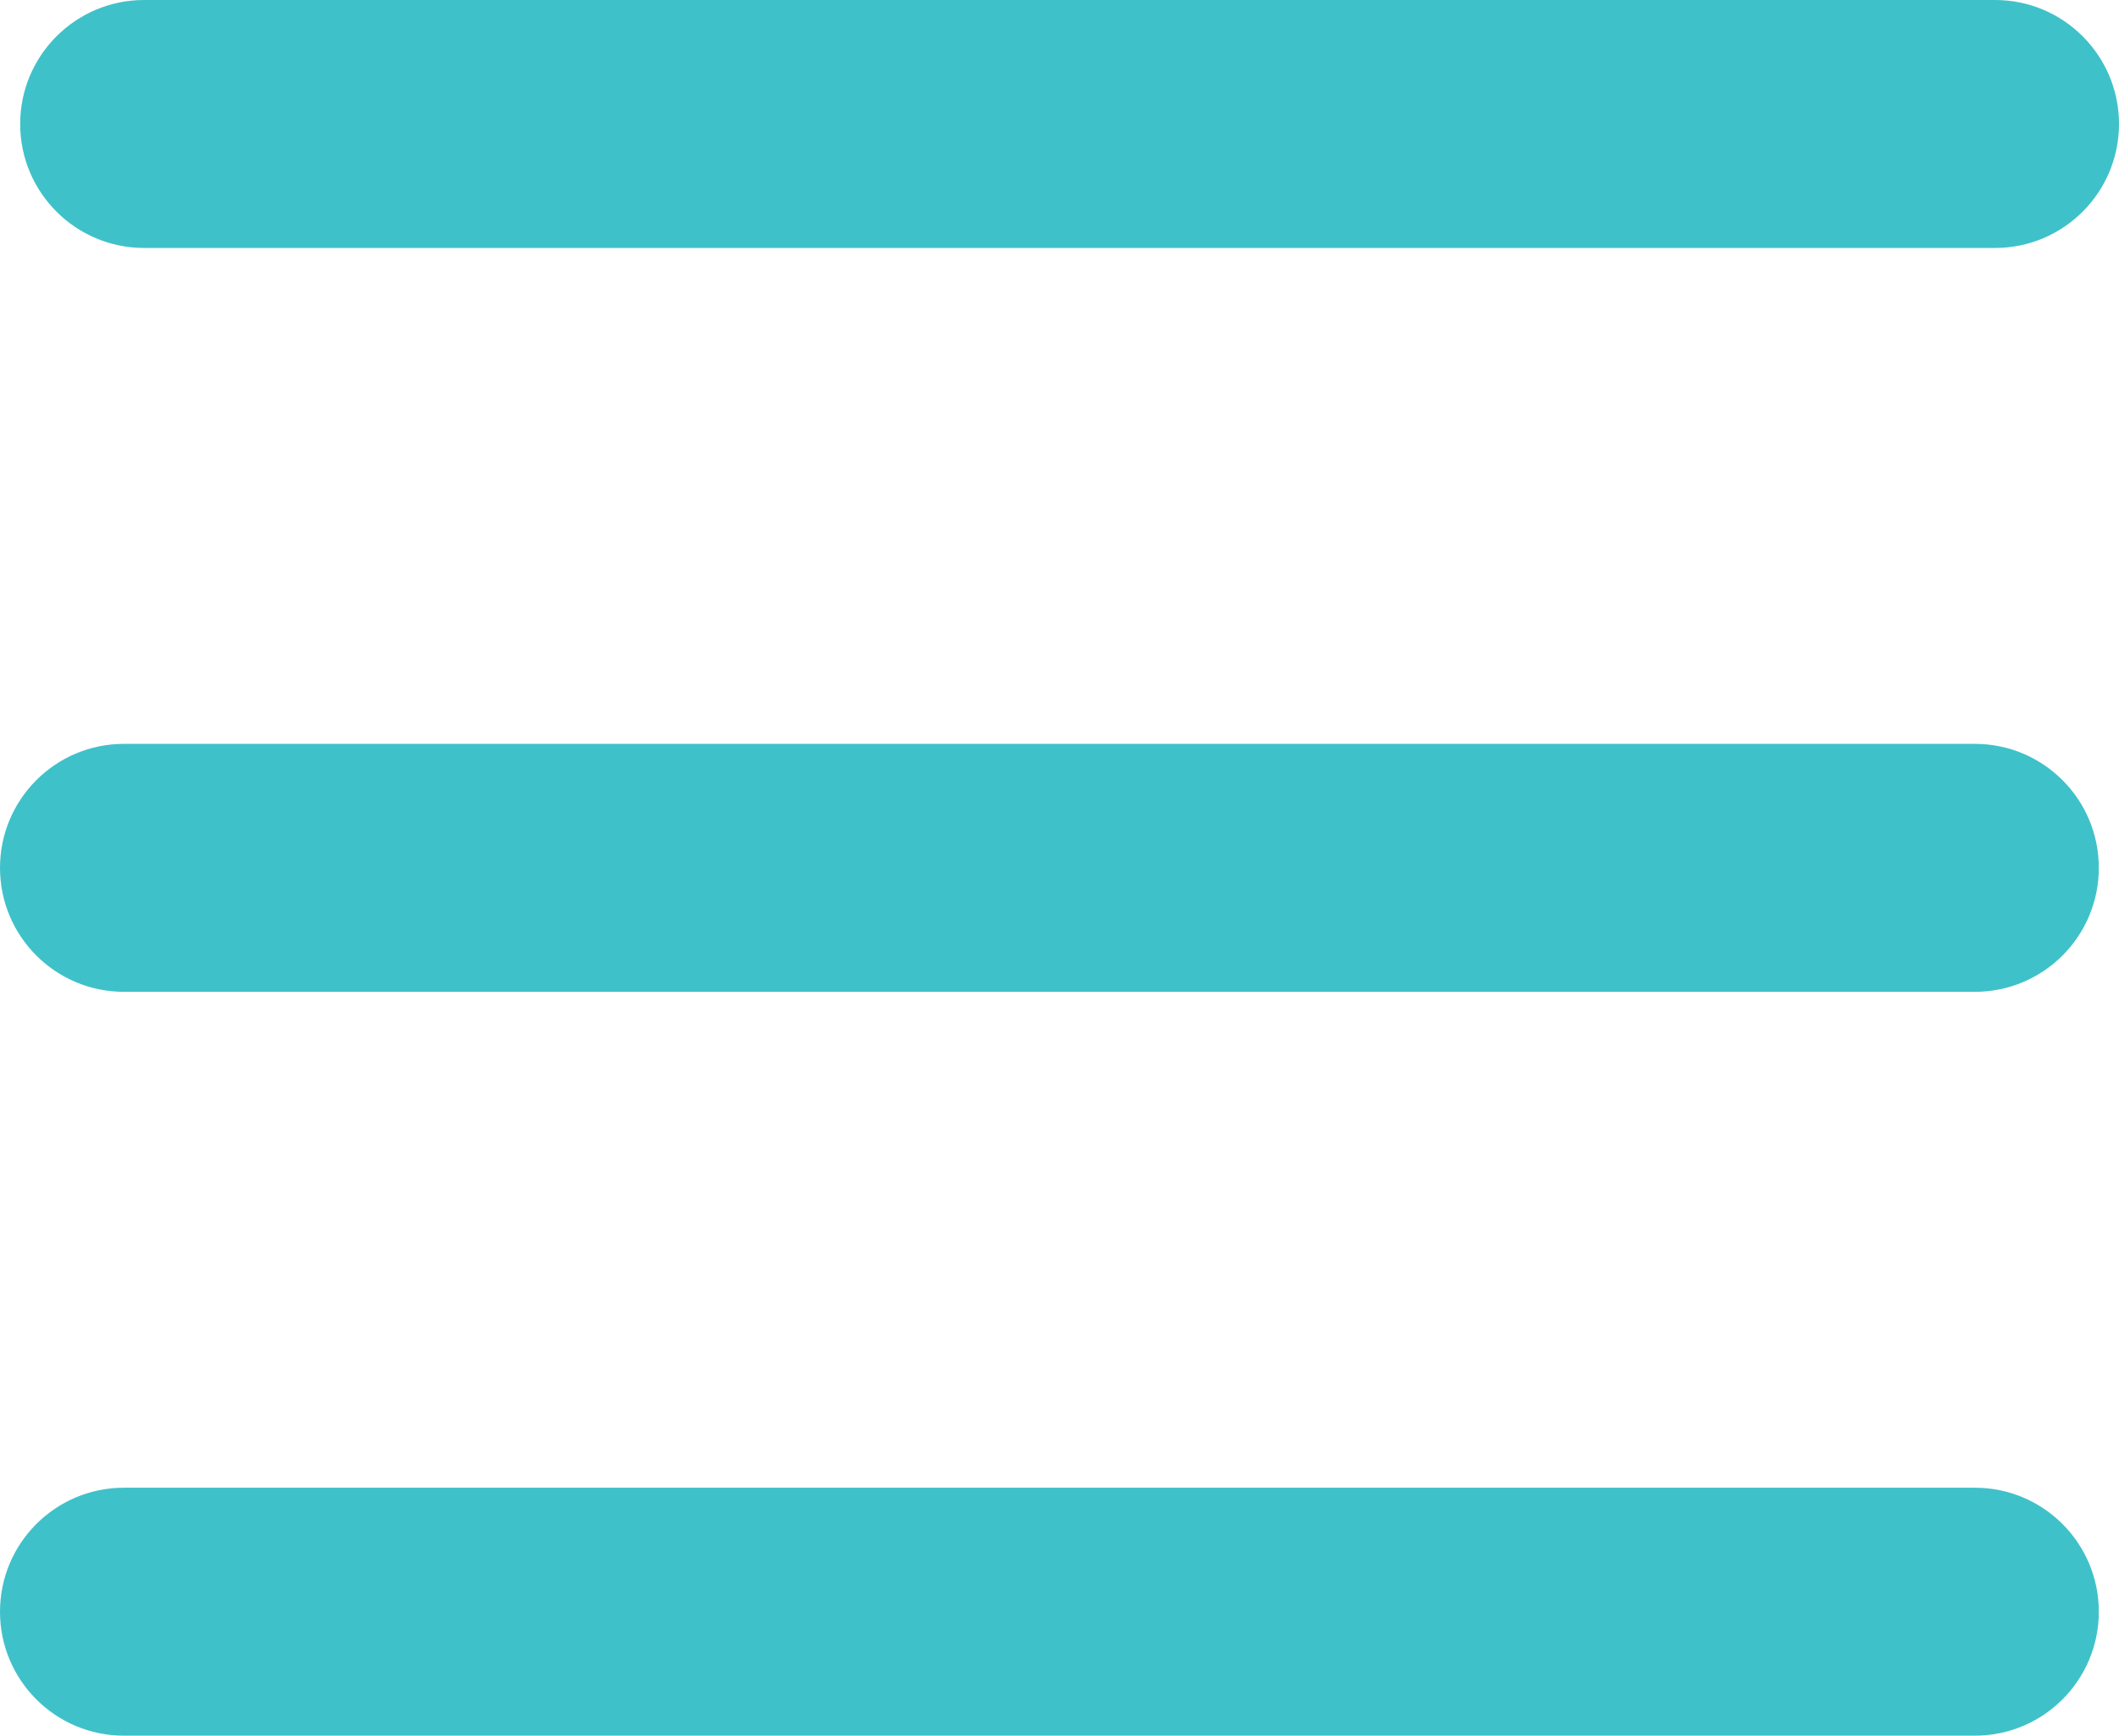
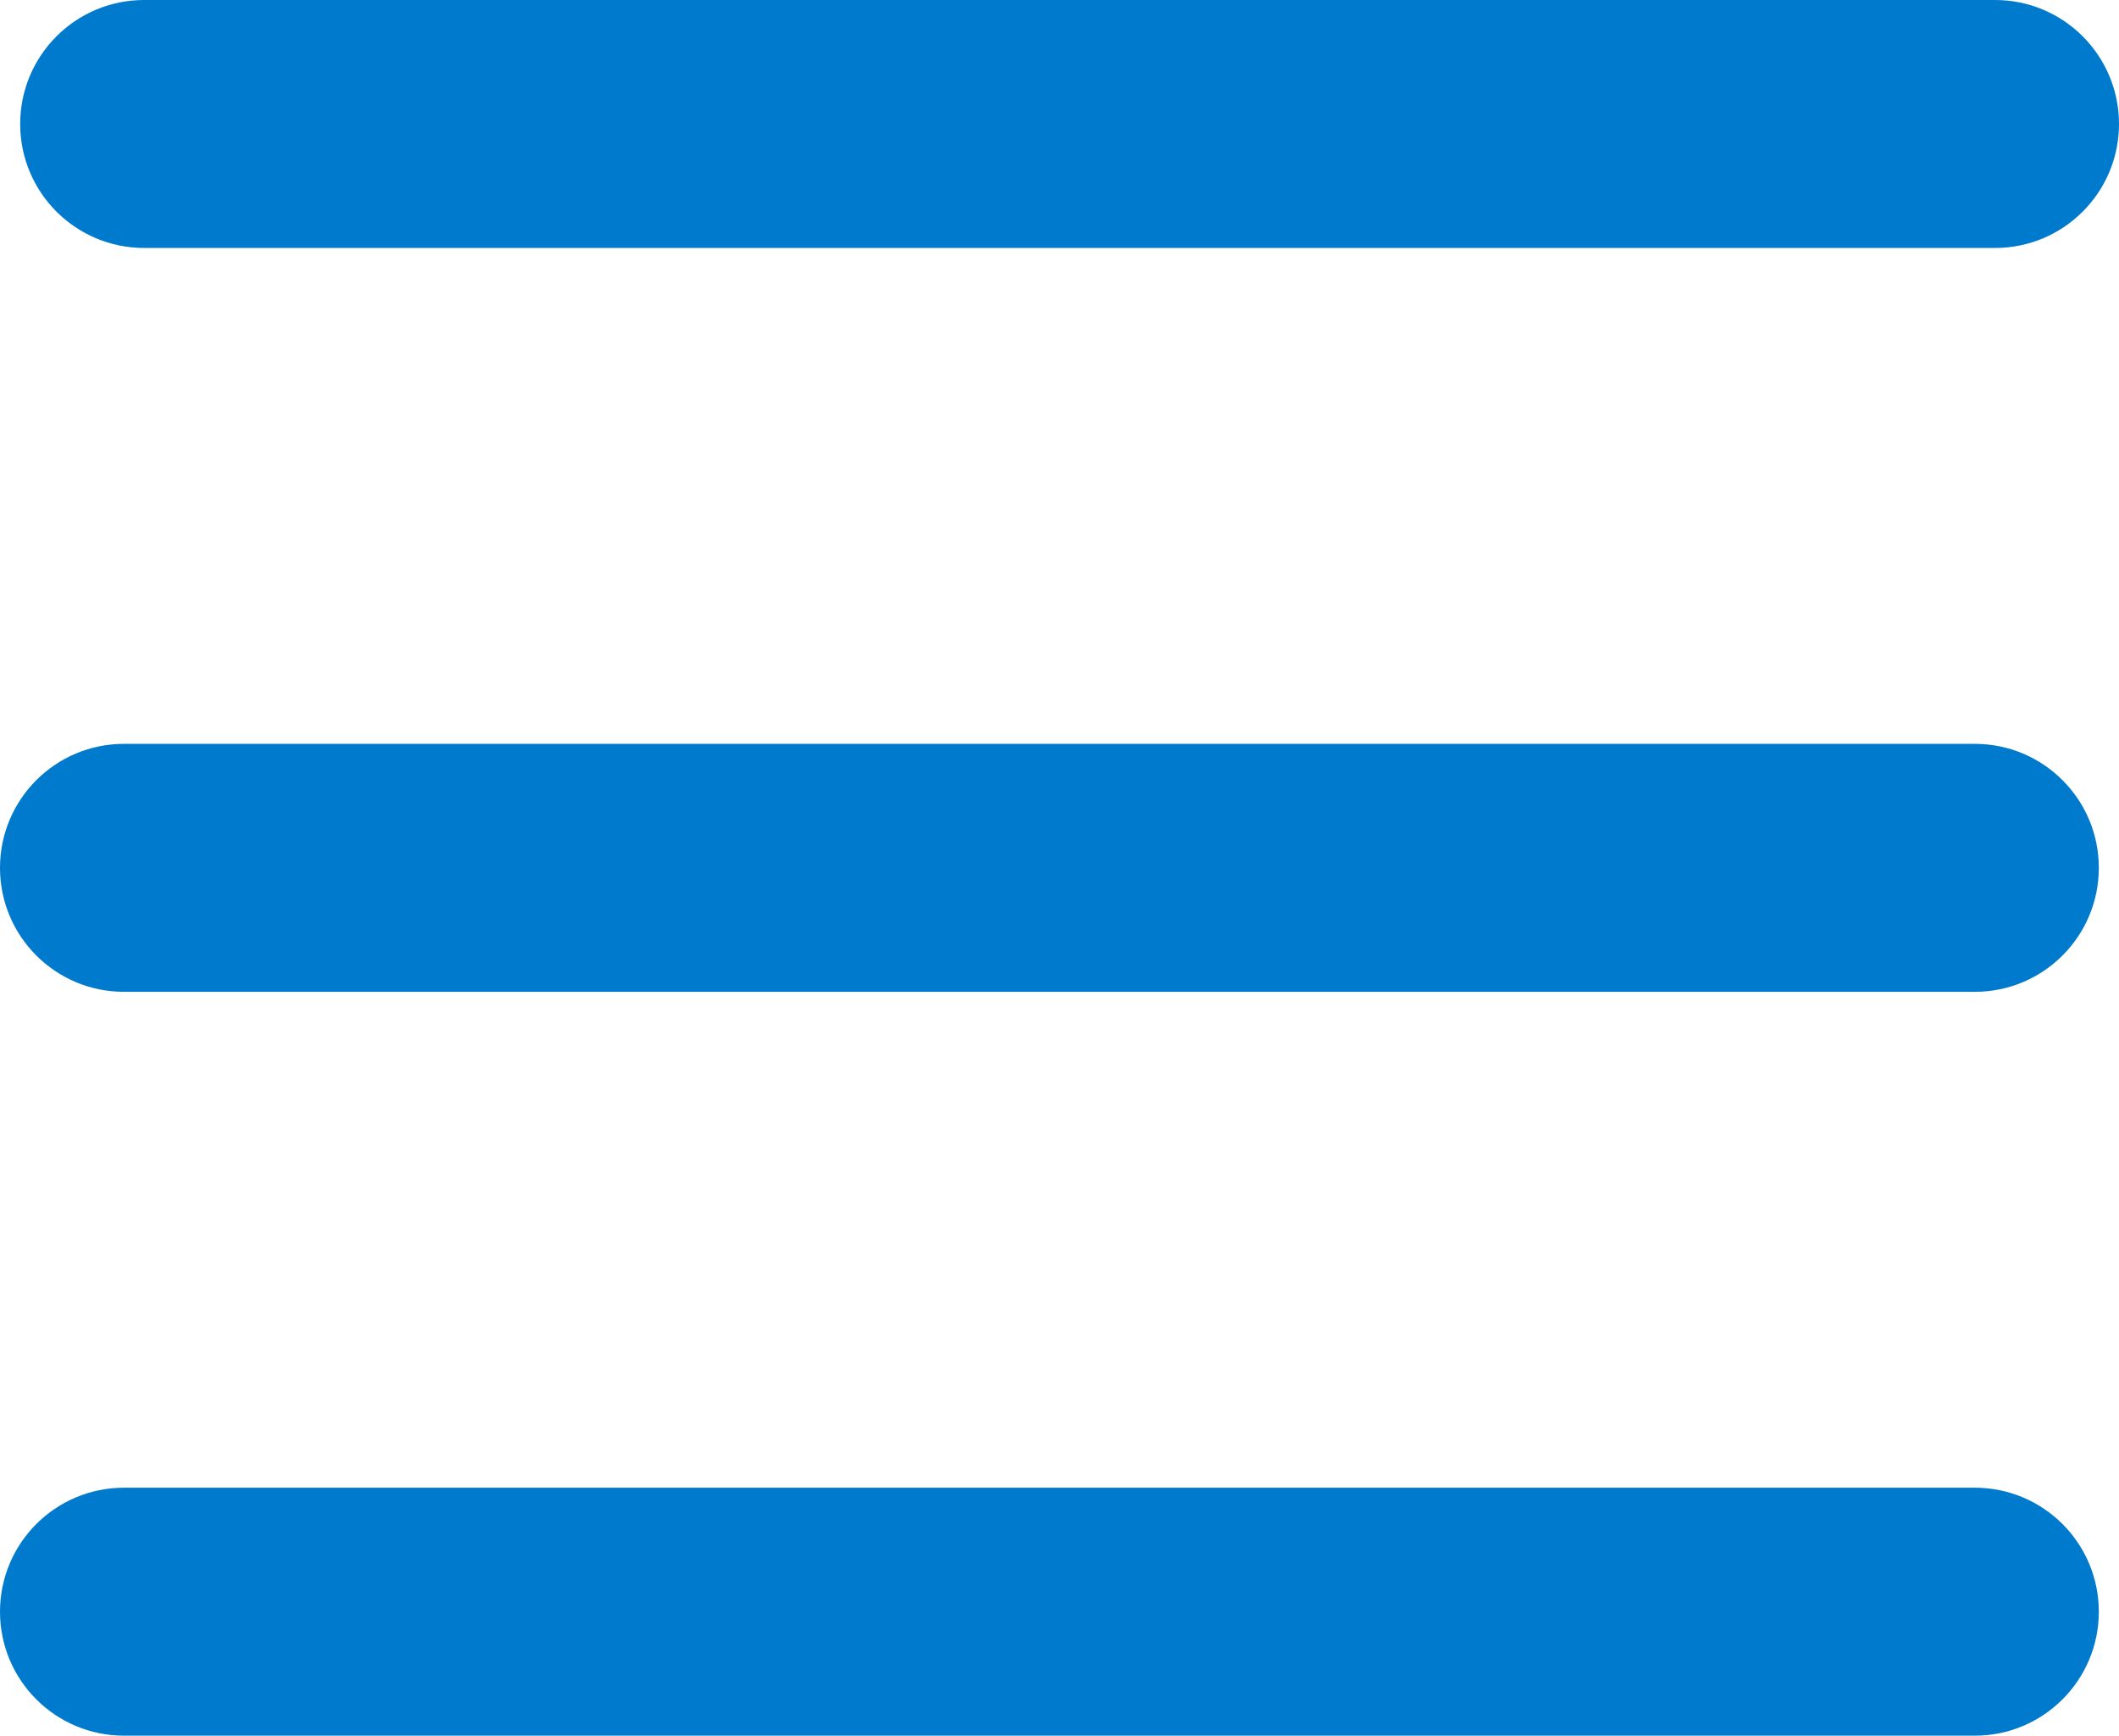
<svg xmlns="http://www.w3.org/2000/svg" width="105px" height="86px" viewBox="0 0 105 86" version="1.1">
  <g id="Page-1" stroke="none" stroke-width="1" fill="none" fill-rule="evenodd">
-     <g id="Home-Expanded-Copy" transform="translate(-950, -76)" fill="#3FC1C9">
+     <g id="Home-Expanded-Copy" transform="translate(-950, -76)" fill="#007acc">
      <g id="Hamburger" transform="translate(950, 76)">
        <path d="M97.857,73.714 C101.25,73.714 104,76.465 104,79.857 C104,83.25 101.25,86 97.857,86 L6.143,86 C2.75,86 4.15474447e-16,83.25 0,79.857 C-4.15474447e-16,76.465 2.75,73.714 6.143,73.714 L97.857,73.714 Z M97.857,36.857 C101.25,36.857 104,39.607 104,43 C104,46.393 101.25,49.143 97.857,49.143 L6.143,49.143 C2.75,49.143 4.15474447e-16,46.393 0,43 C-4.15474447e-16,39.607 2.75,36.857 6.143,36.857 L97.857,36.857 Z M98.857,1.83852933e-13 C102.25,1.80374416e-13 105,2.75 105,6.143 C105,9.535 102.25,12.286 98.857,12.286 L7.143,12.286 C3.75,12.286 1,9.535 1,6.143 C1,2.75 3.75,1.83587966e-13 7.143,1.83852933e-13 L98.857,1.83852933e-13 Z" id="Combined-Shape" />
      </g>
    </g>
  </g>
</svg>
